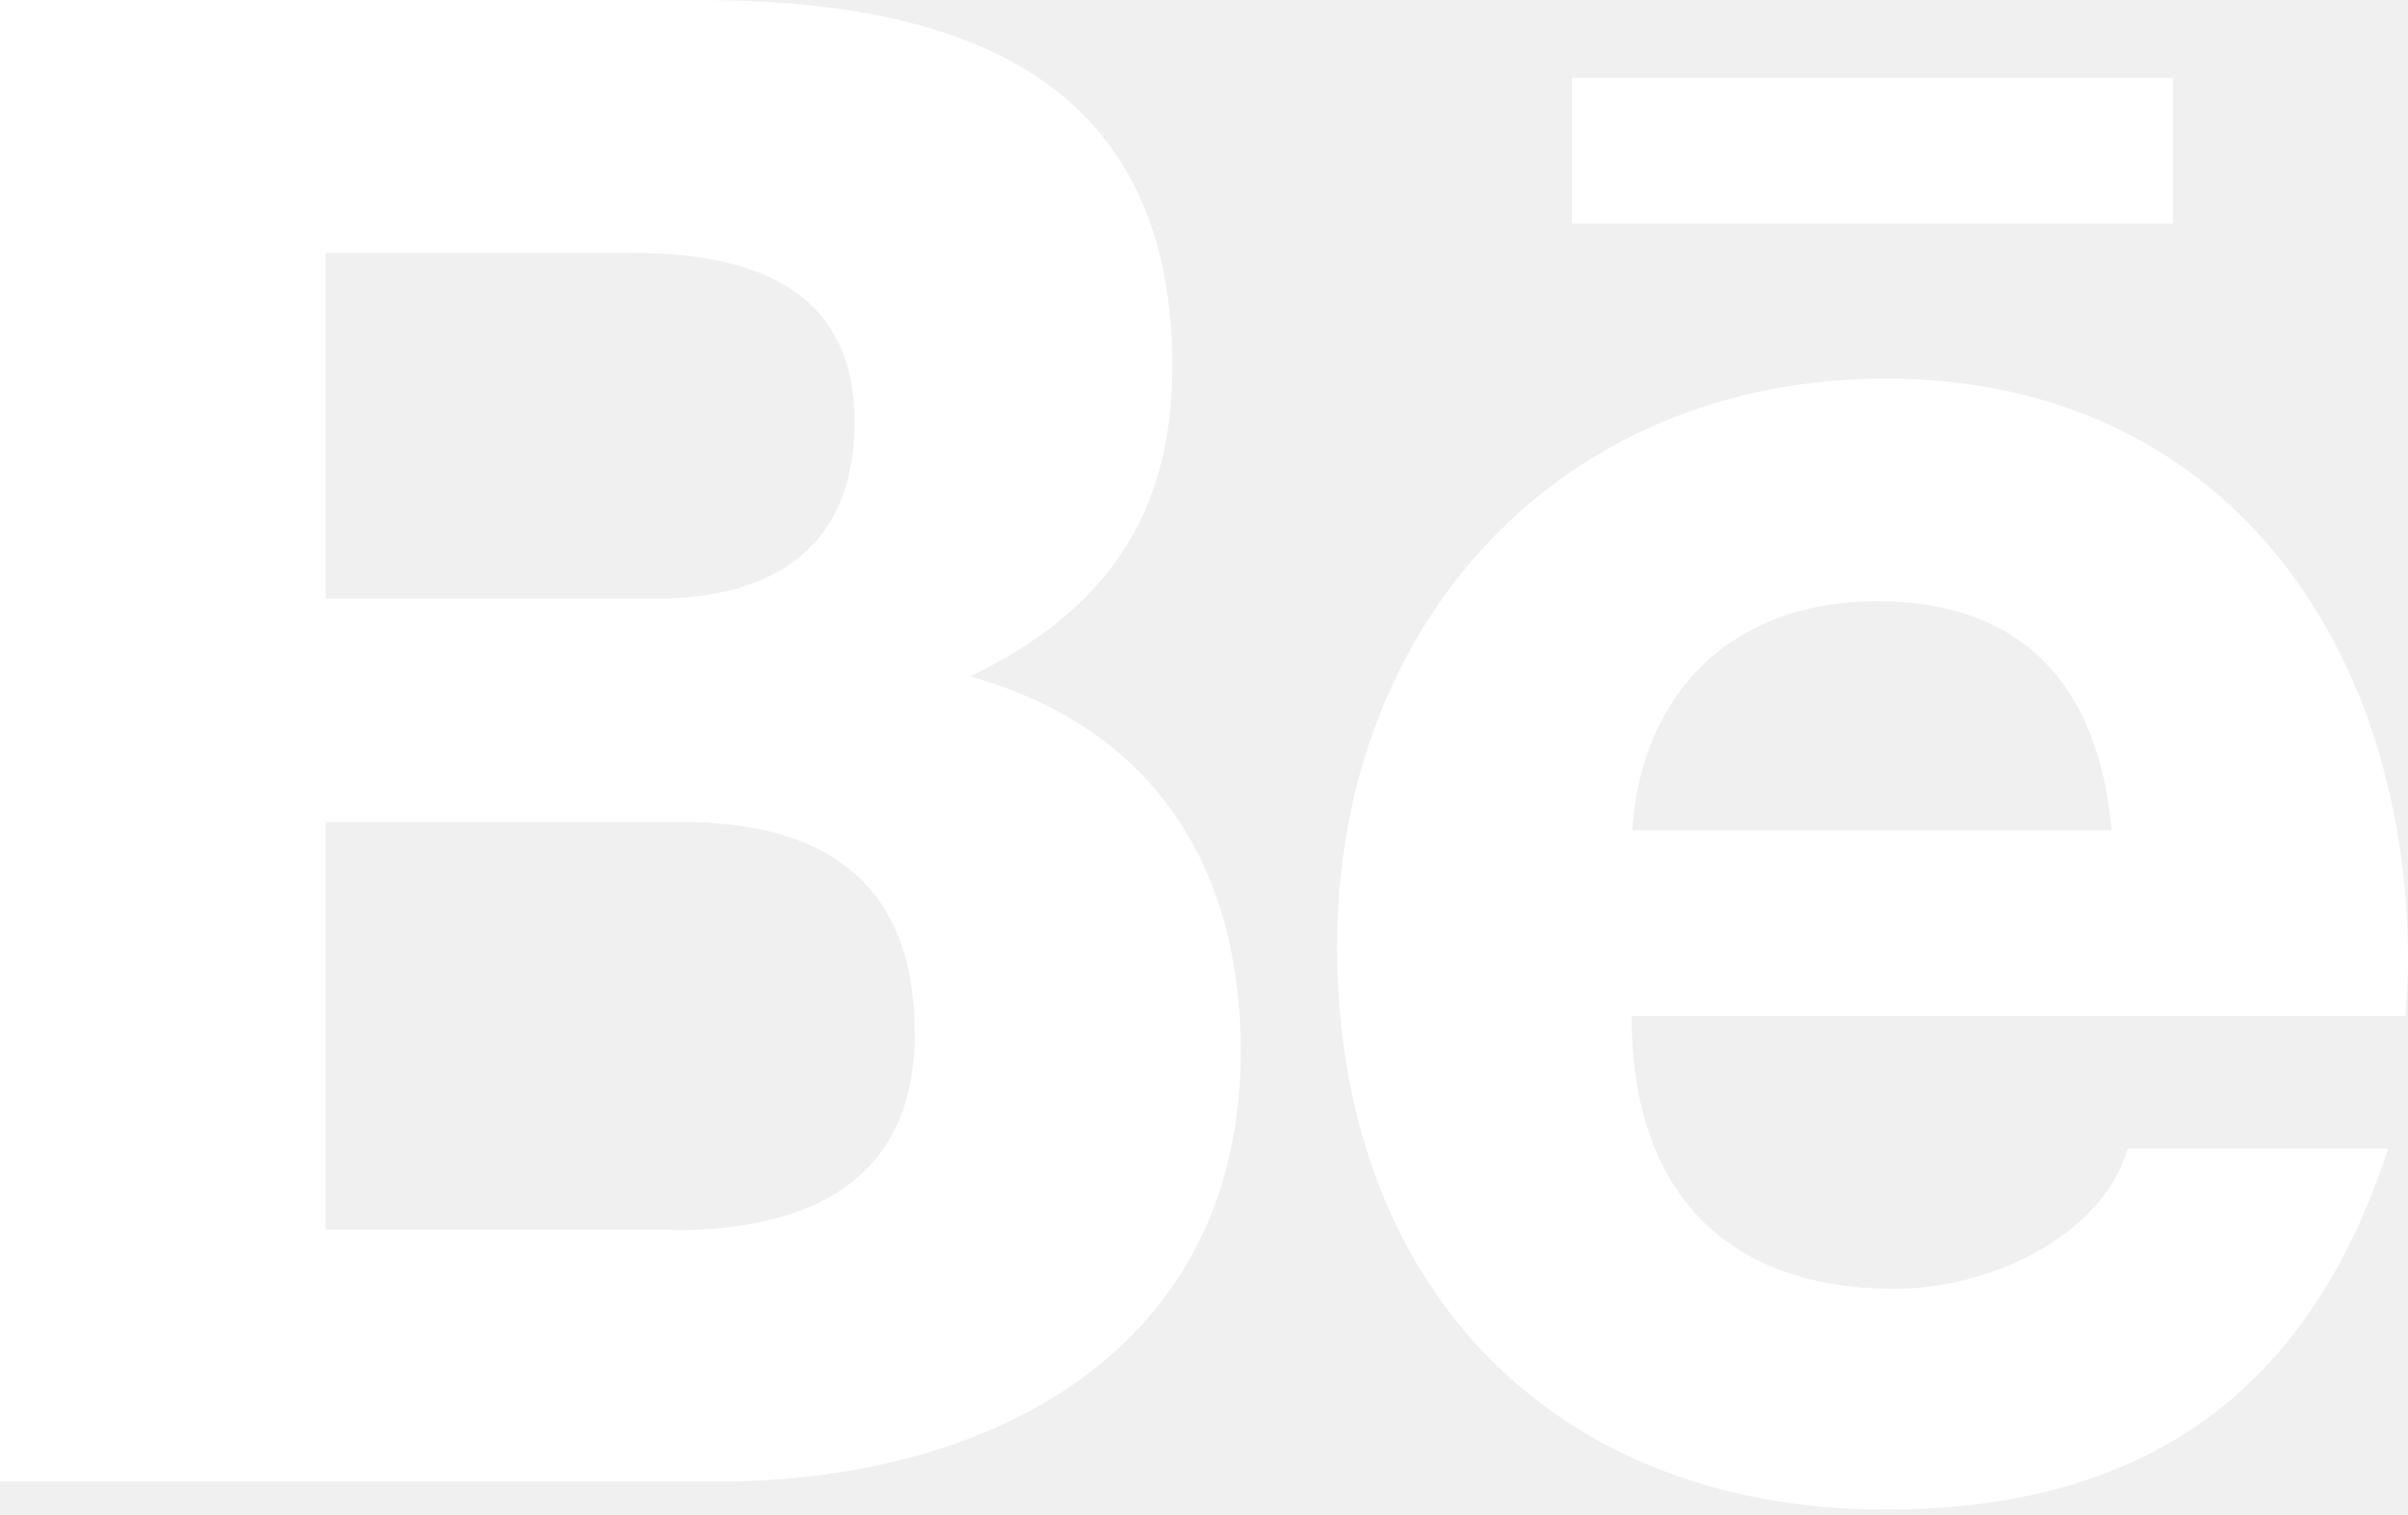
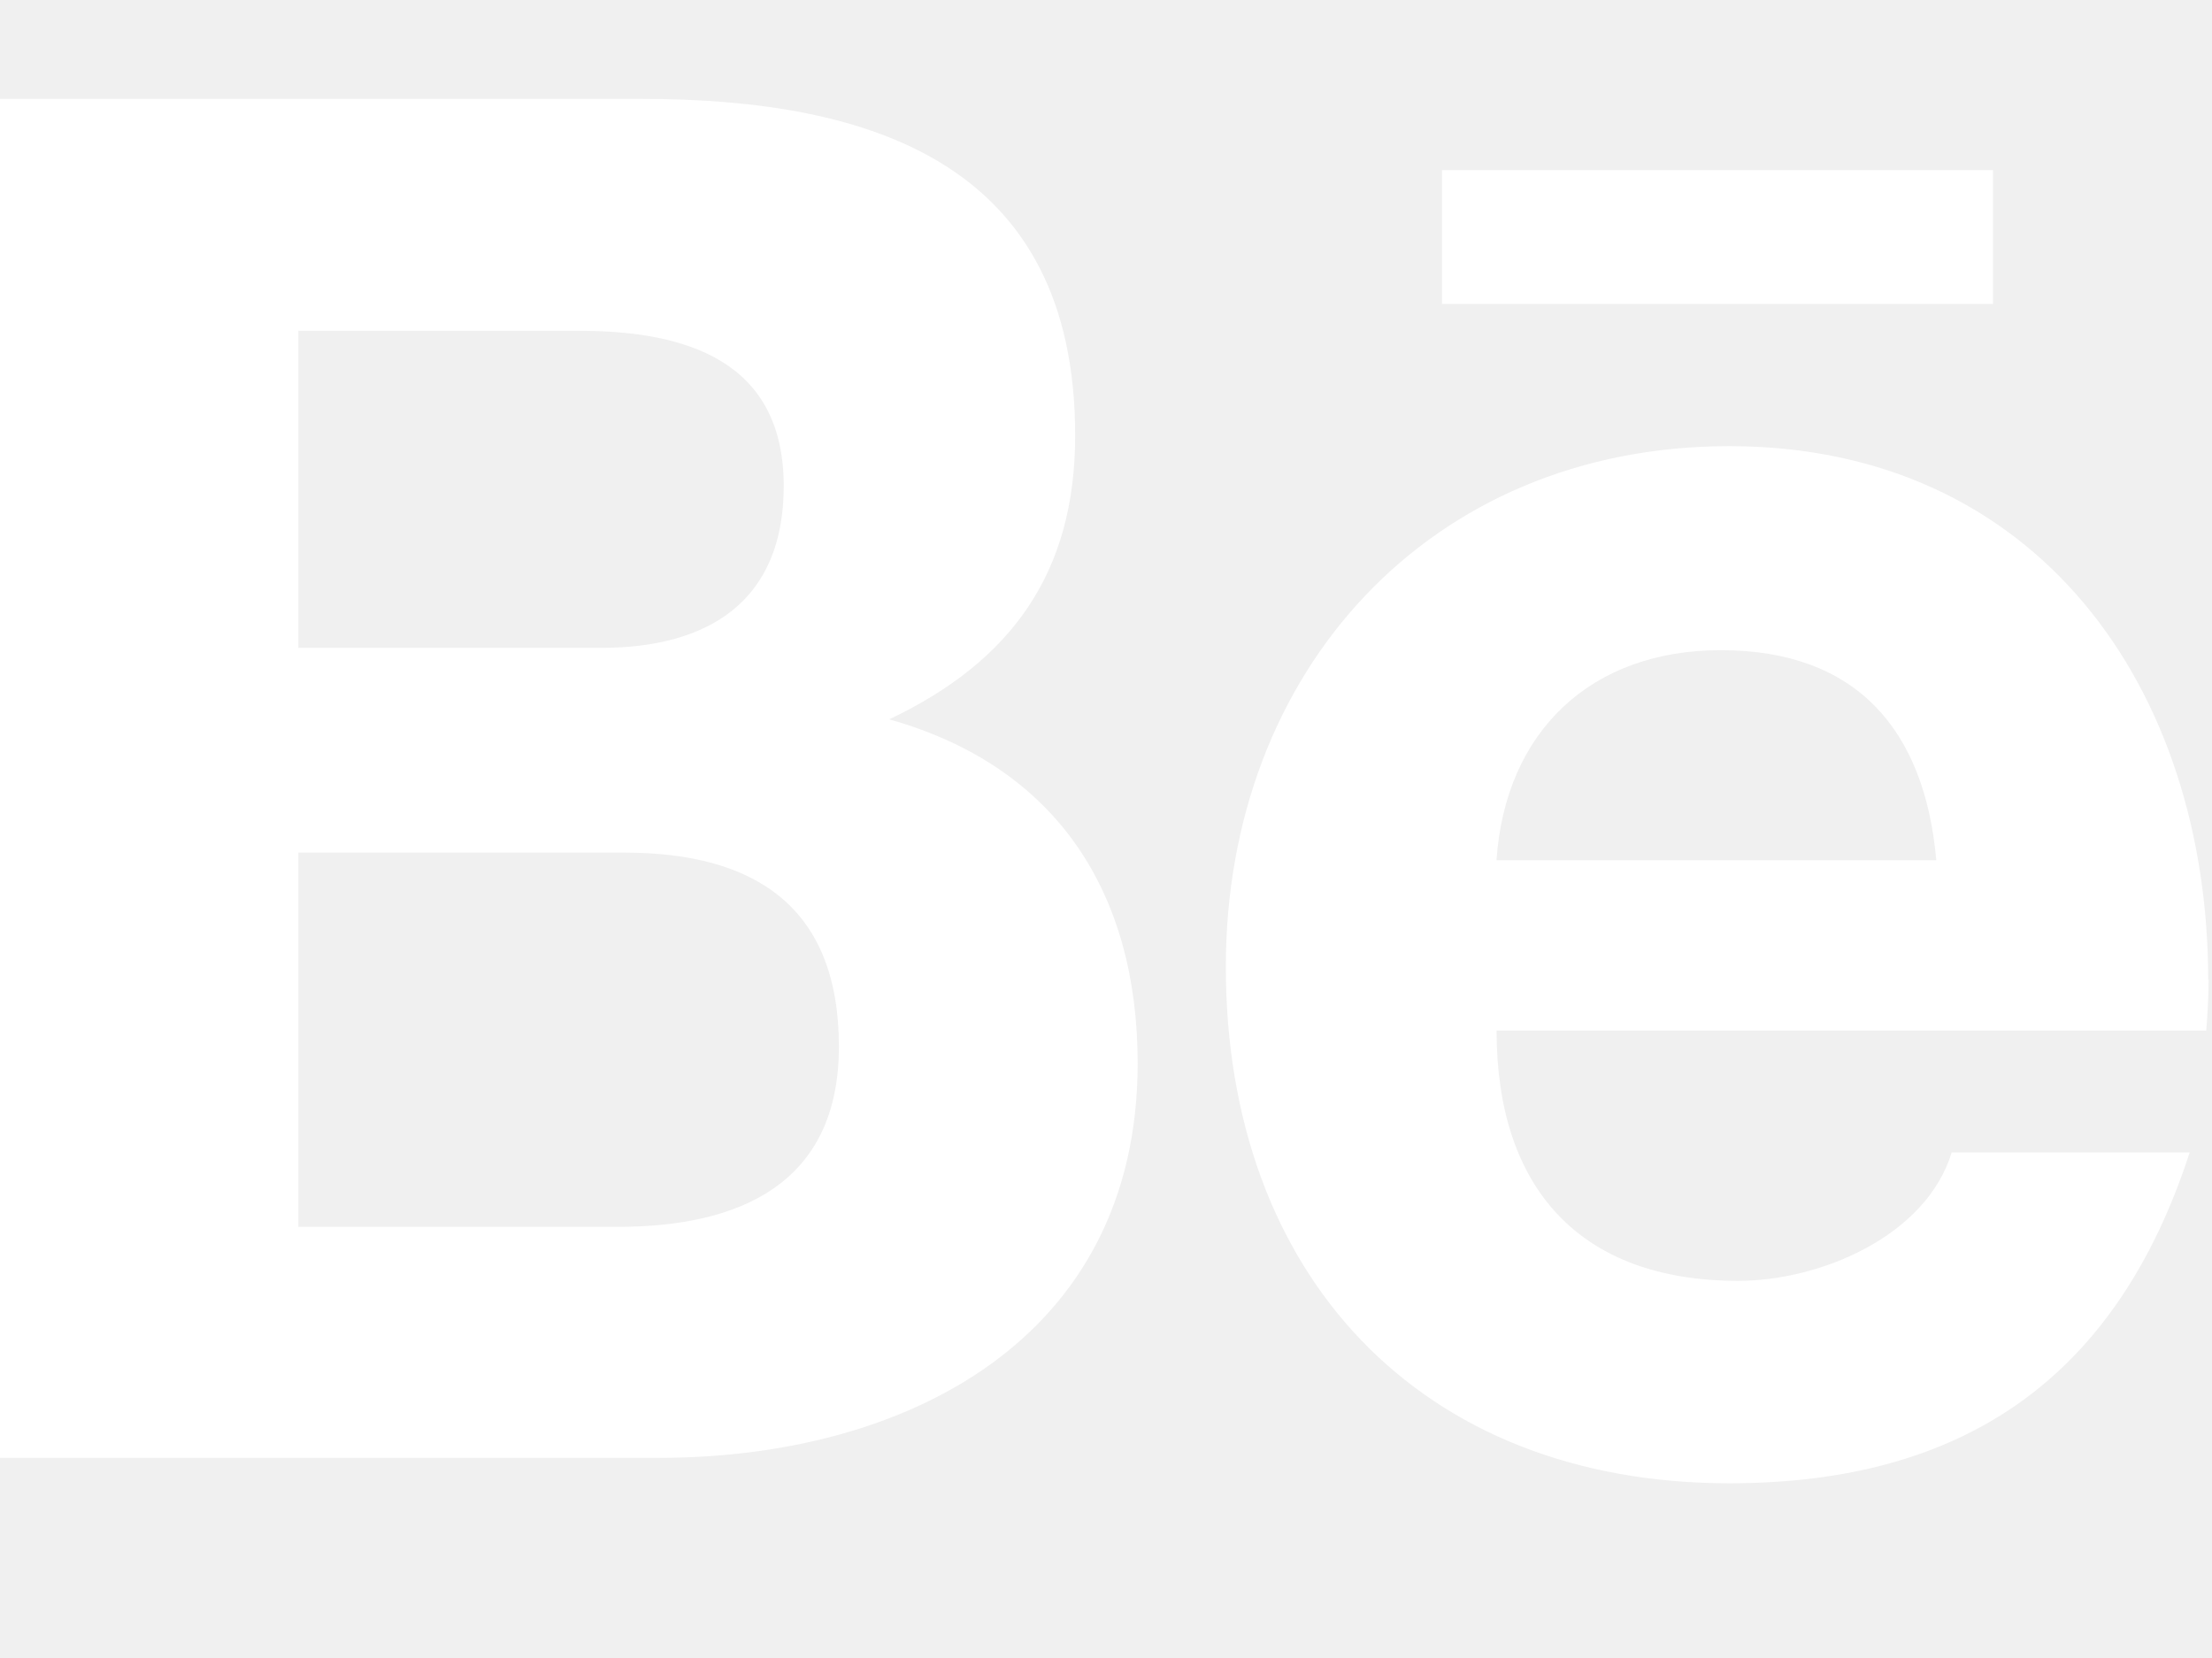
- <svg xmlns="http://www.w3.org/2000/svg" id="Layer_1" data-name="Layer 1" viewBox="0 0 318 200">
+ <svg xmlns="http://www.w3.org/2000/svg" id="Layer_1" data-name="Layer 1" viewBox="0 0 266.92 200">
  <defs>
    <style>.cls-1{fill:#fff;}</style>
  </defs>
-   <path class="cls-1" d="M128.09,89.33c17.56-8.39,26.73-21.09,26.73-40.85,0-39-29-48.48-62.56-48.48H0V195.67H94.85c35.56,0,69-17.06,69-56.81,0-24.57-11.65-42.74-35.72-49.53ZM43,33.4H83.37c15.52,0,29.48,4.37,29.48,22.36,0,16.62-10.87,23.3-26.22,23.3H43Zm46,129H43V108.55H89.89c18.93,0,30.91,7.89,30.91,27.93,0,19.77-14.3,26-31.8,26ZM286.94,29.54H207.6V10.27h79.34V29.54ZM318,126.88C318,85,293.51,50,249.06,50c-43.17,0-72.49,32.47-72.49,75,0,44.11,27.77,74.37,72.49,74.37,33.85,0,55.77-15.24,66.31-47.65H281c-3.7,12.09-18.94,18.5-30.75,18.5-22.81,0-34.79-13.36-34.79-36.05h102.2C317.86,131.85,318,129.36,318,126.88ZM215.55,109.65C216.82,91,229.19,79.4,247.85,79.4c19.54,0,29.37,11.48,31,30.25Z" />
+   <path class="cls-1" d="M107.34,86.79c14.72-7,22.4-17.68,22.4-34.24,0-32.67-24.34-40.62-52.43-40.62H0v164H79.49c29.8,0,57.79-14.3,57.79-47.61,0-20.59-9.76-35.81-29.94-41.5ZM36,39.92H69.87c13,0,24.7,3.65,24.7,18.74,0,13.92-9.11,19.52-22,19.52H36ZM74.58,148.05H36V102.89H75.32c15.87,0,25.91,6.62,25.91,23.41,0,16.56-12,21.75-26.65,21.75ZM240.46,36.68H174V20.53h66.49V36.68Zm26,81.57c0-35.12-20.55-64.41-57.79-64.41-36.19,0-60.75,27.21-60.75,62.84,0,37,23.27,62.32,60.75,62.32,28.36,0,46.73-12.77,55.56-39.93H235.51c-3.1,10.13-15.87,15.5-25.78,15.5-19.1,0-29.14-11.2-29.14-30.21h85.64C266.37,122.41,266.51,120.33,266.51,118.25Zm-85.88-14.44c1.07-15.59,11.43-25.35,27.07-25.35,16.38,0,24.61,9.62,26,25.35Z" />
</svg>
